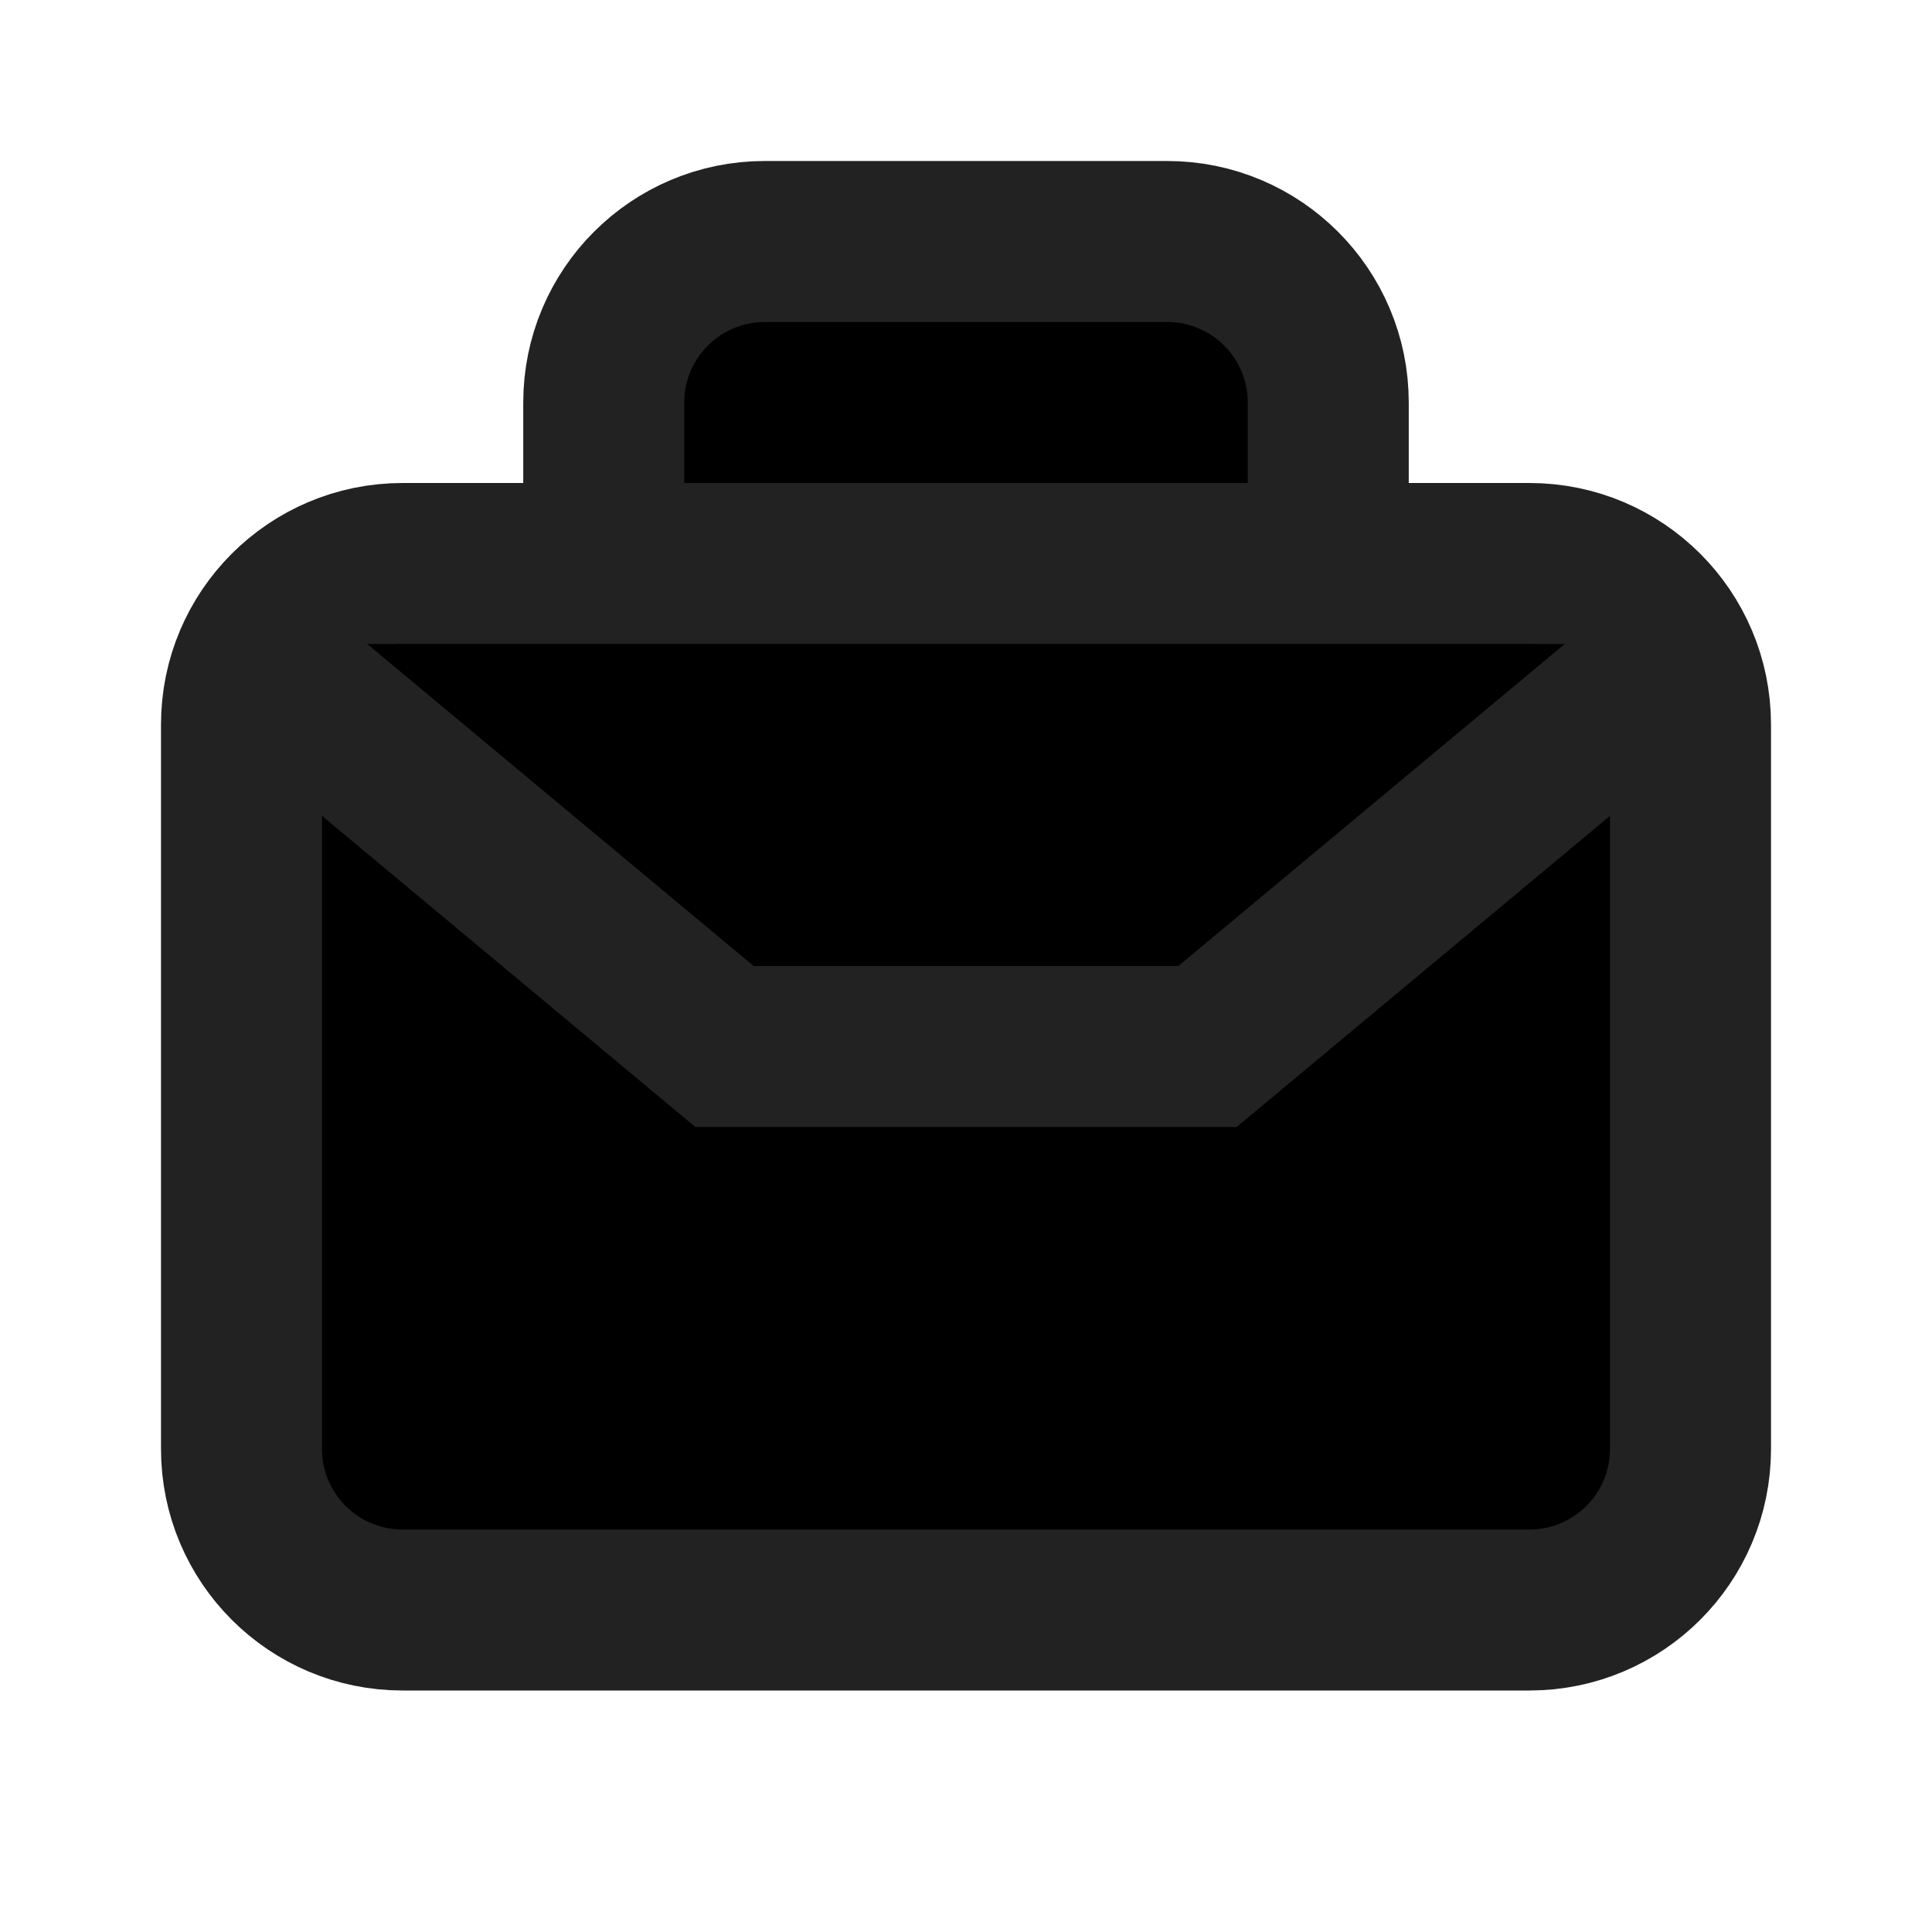
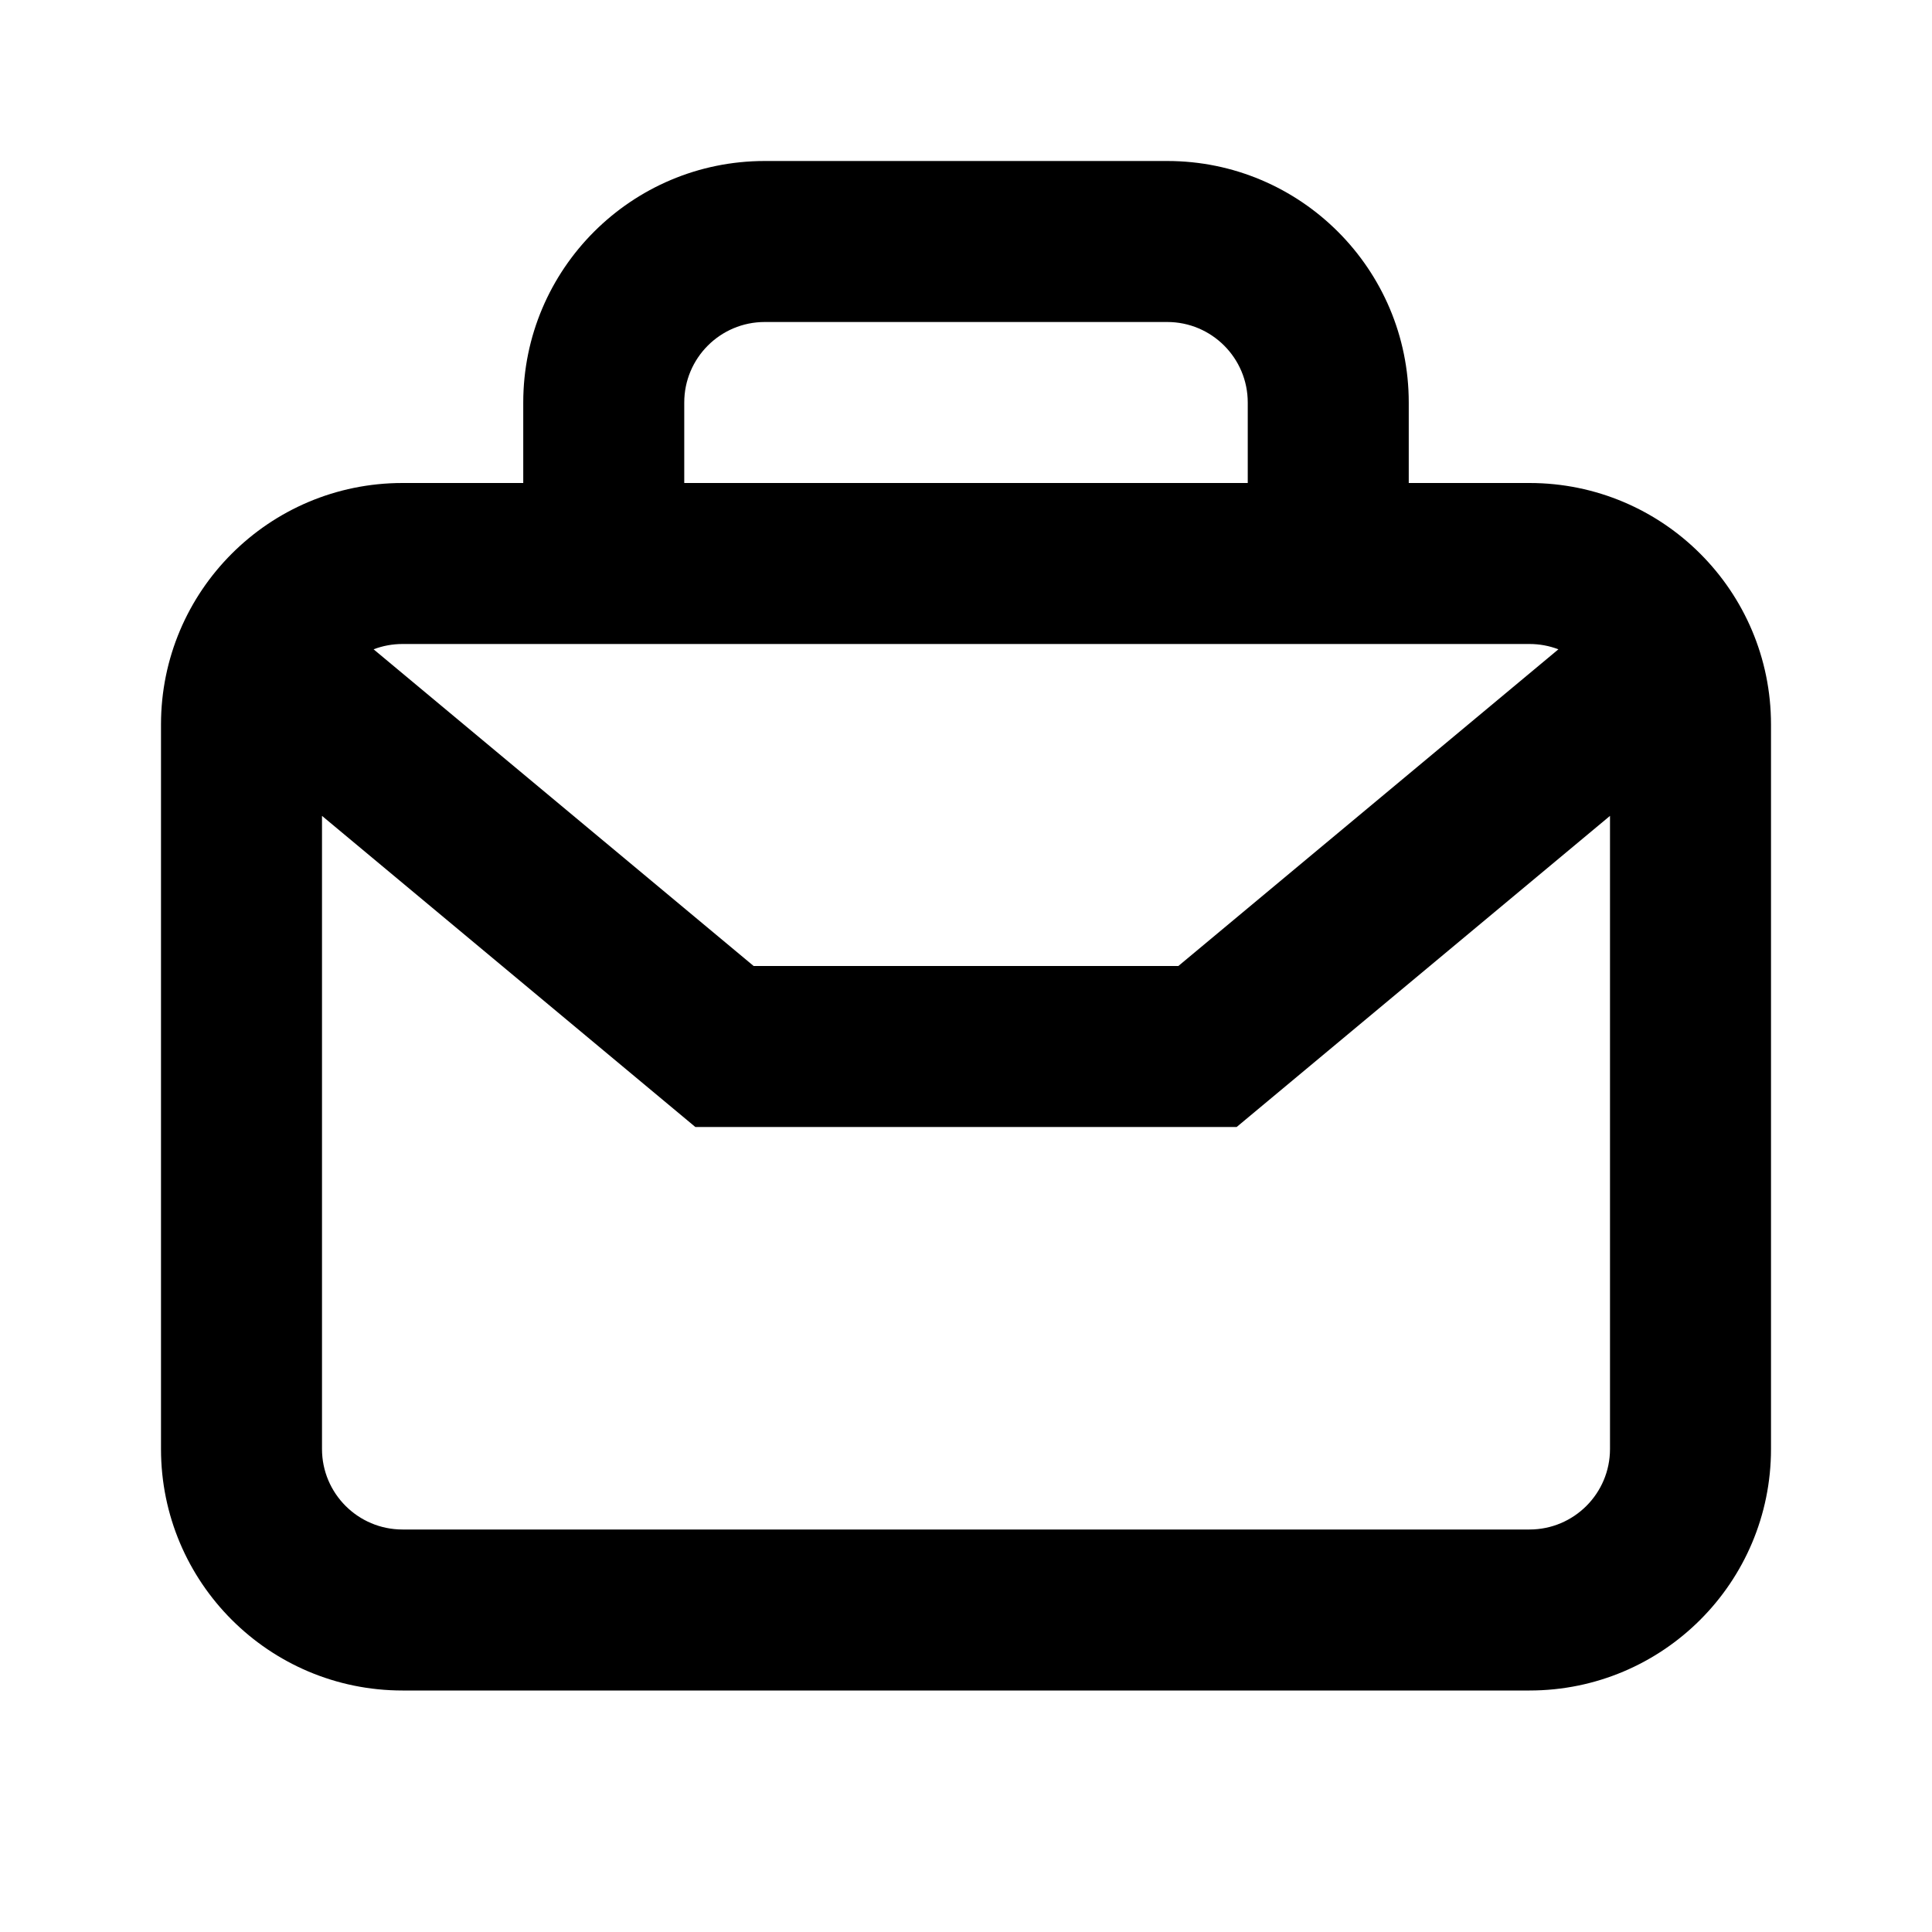
<svg xmlns="http://www.w3.org/2000/svg" width="24" height="24" viewBox="0 0 24 24">
-   <path d="M16.5 7V5C16.5 3.896 15.604 3 14.5 3H9.5C8.396 3 7.5 3.896 7.5 5V7" stroke="#222222" stroke-width="2" />
-   <rect x="3" y="7" width="18" height="13" rx="2" stroke="#222222" stroke-width="2" />
-   <path d="M3 8L9 13H15L21 8" stroke="#222222" stroke-width="2" />
+   <path fill-rule="evenodd" d="M6.5 5C6.5 3.344 7.844 2 9.5 2H14.5C16.156 2 17.5 3.344 17.5 5V6H19C20.657 6 22 7.343 22 9V18C22 19.657 20.657 21 19 21H5C3.343 21 2 19.657 2 18V9C2 7.343 3.343 6 5 6H6.5V5ZM15.5 5V6H8.5V5C8.5 4.448 8.948 4 9.5 4H14.5C15.052 4 15.5 4.448 15.5 5ZM4.641 8.066L9.362 12H14.638L19.359 8.066C19.247 8.023 19.126 8 19 8H5C4.874 8 4.753 8.023 4.641 8.066ZM20 10.135L15.362 14H8.638L4 10.135V18C4 18.552 4.448 19 5 19H19C19.552 19 20 18.552 20 18V10.135Z" />
</svg>
